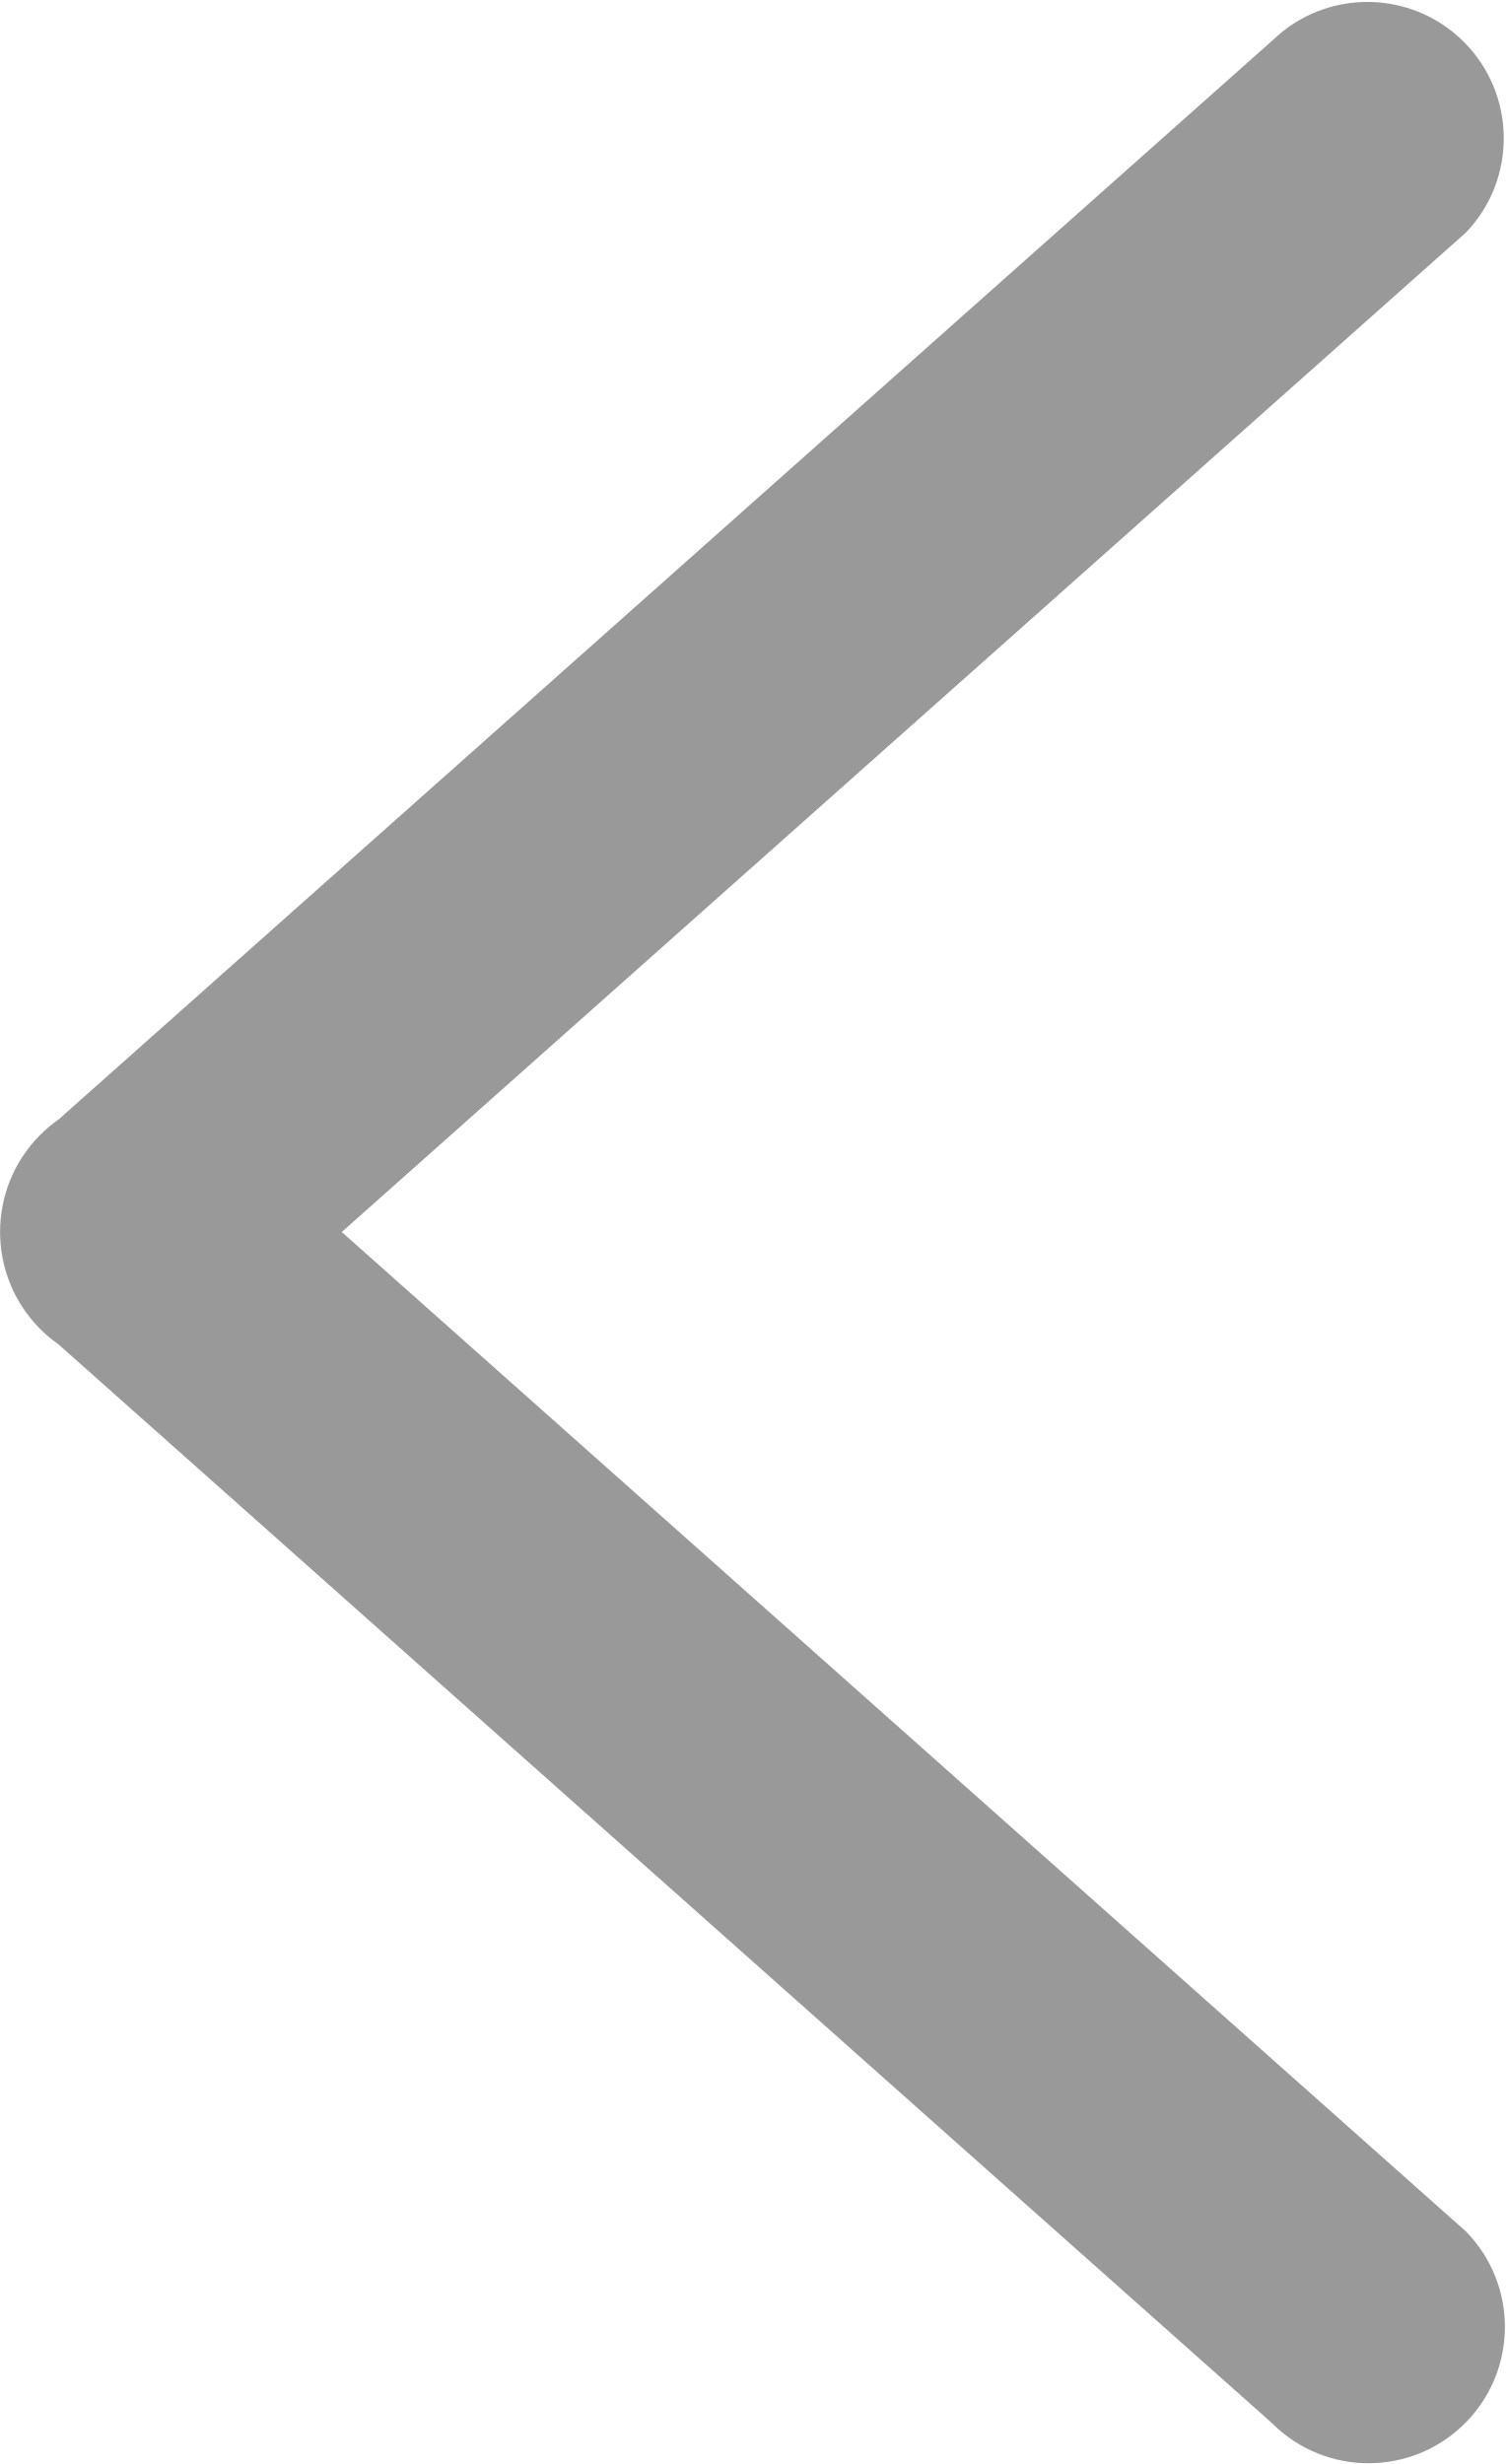
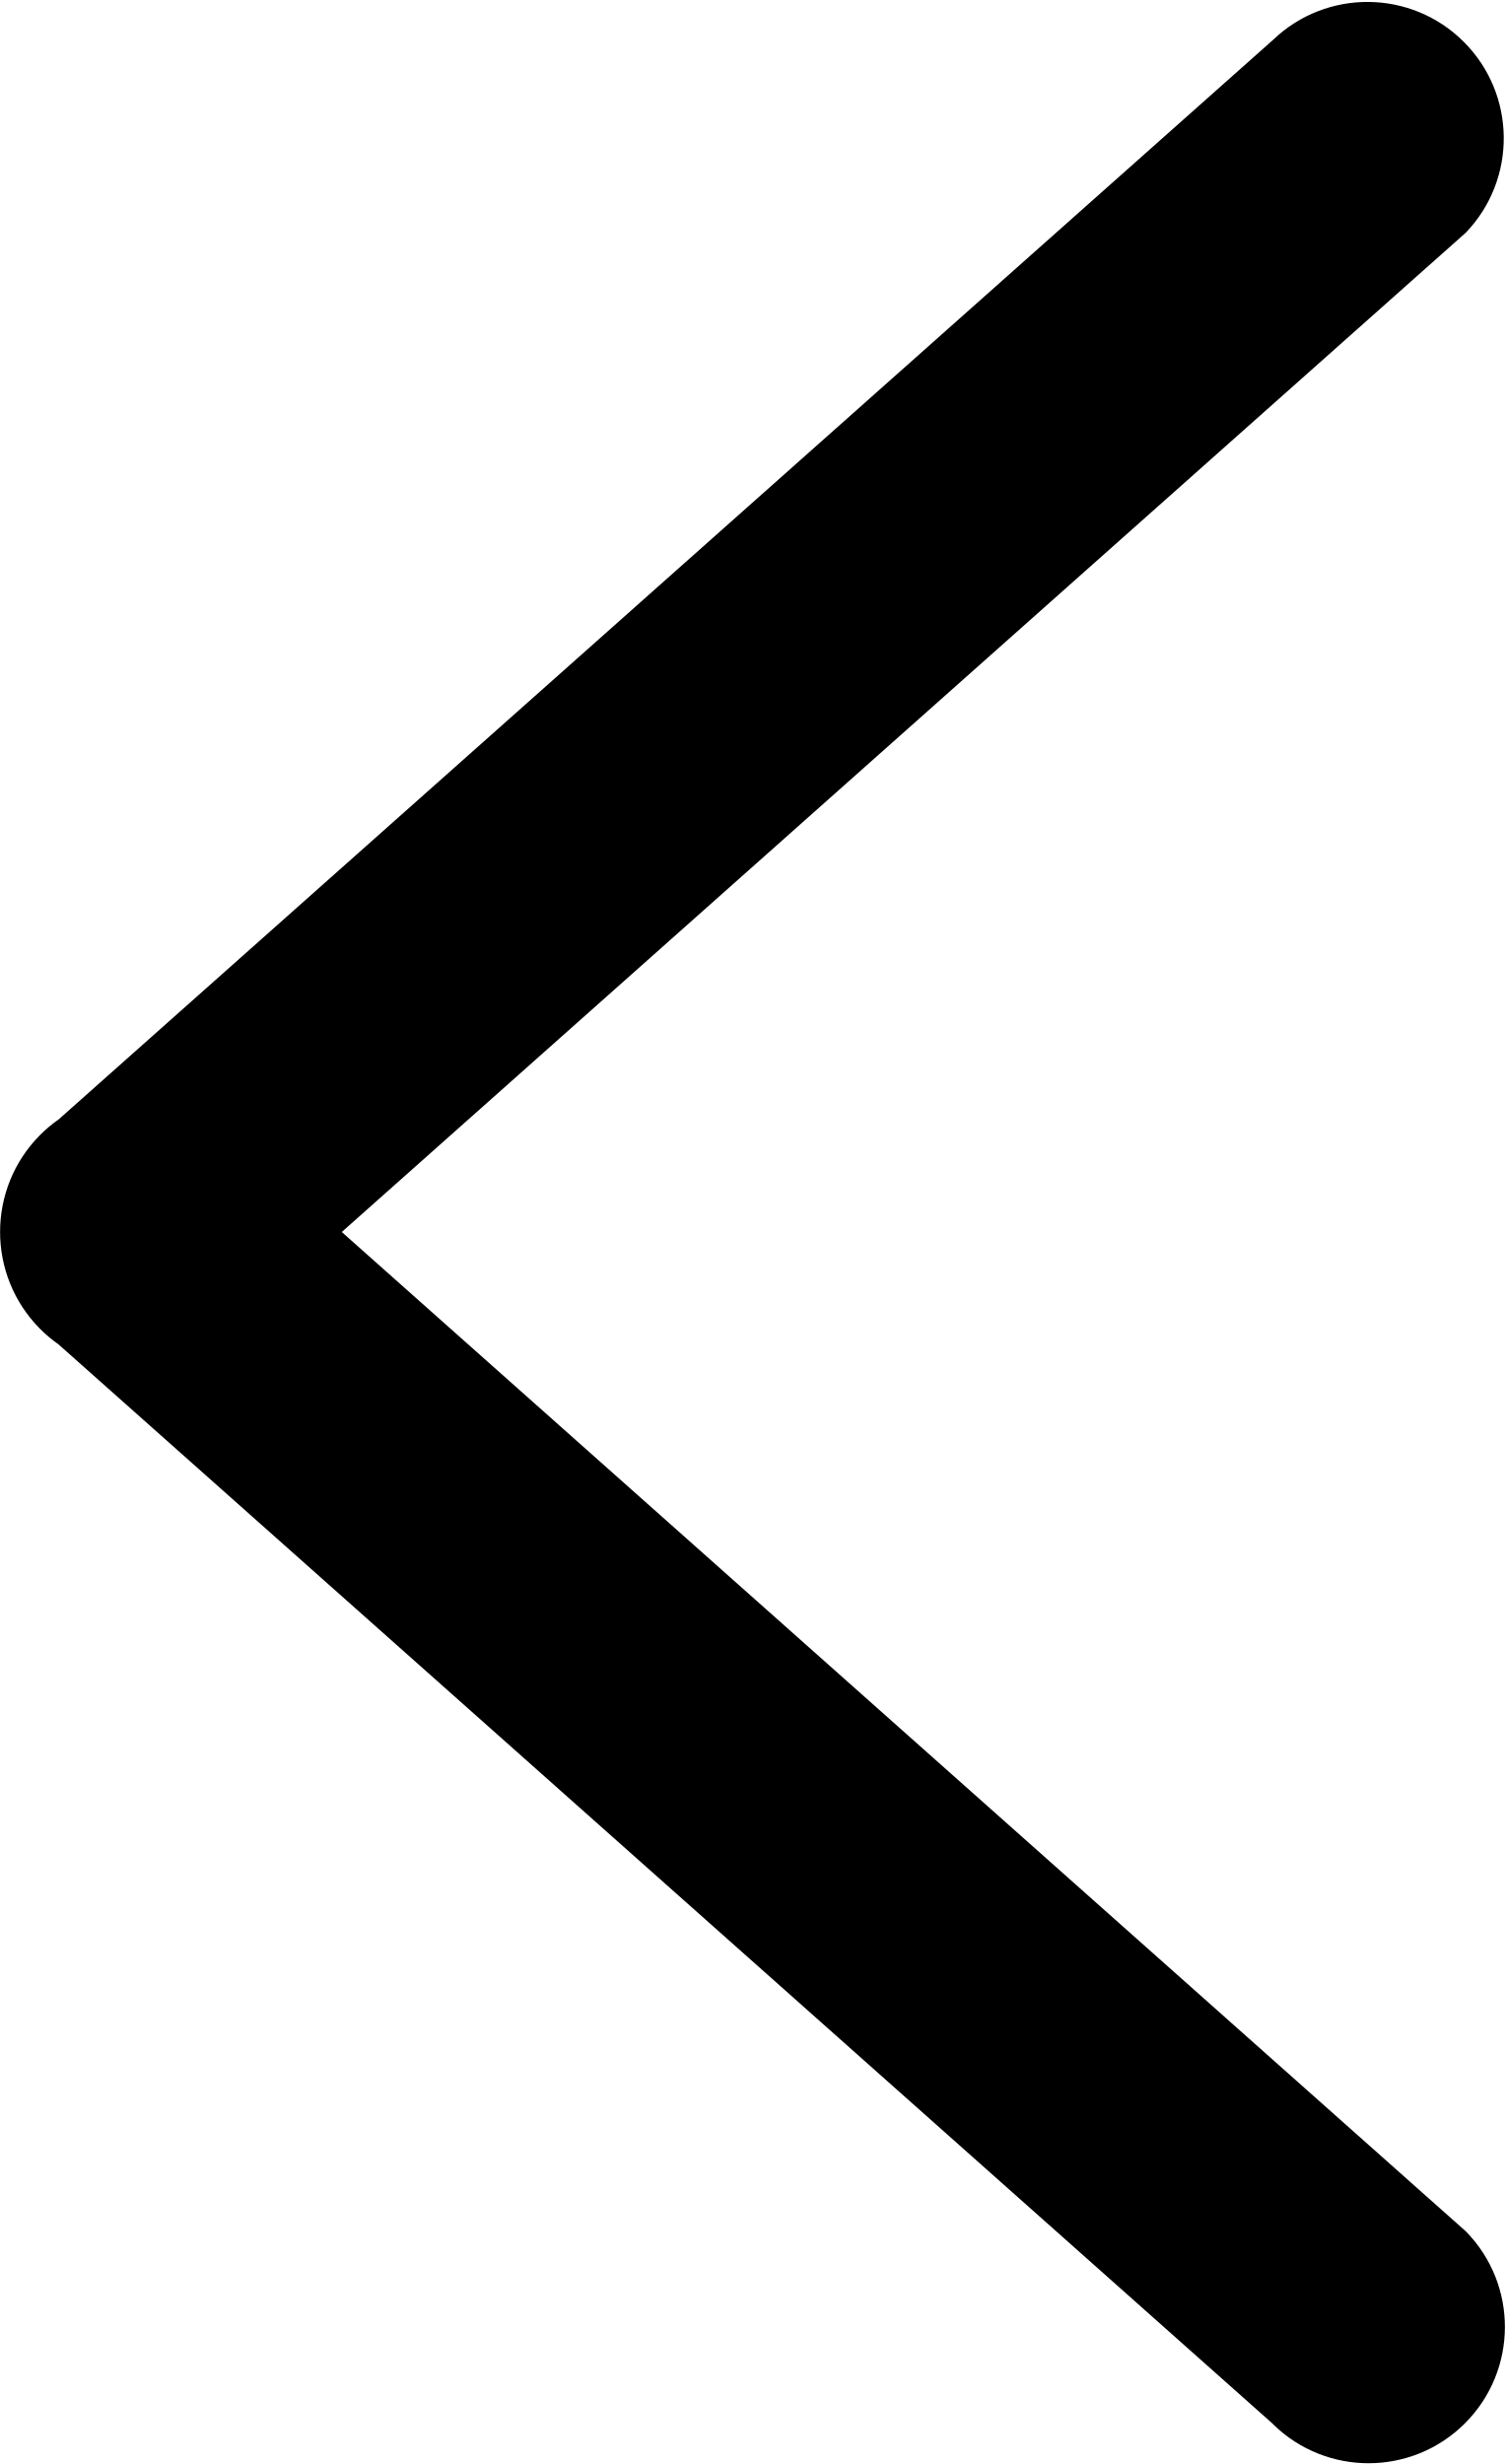
<svg xmlns="http://www.w3.org/2000/svg" width="21.999" height="35.998" viewBox="0 0 21.999 35.998">
-   <path id="cabd5f5fb0d387ebda7d3f4847cc0c05-comm_icon_fh" d="M2209.279,137.564l-17.743-15.773a2.024,2.024,0,0,1-.271-.228,2.009,2.009,0,0,1,0-2.83,2.02,2.02,0,0,1,.274-.23l17.74-15.77a1.992,1.992,0,0,1,2.817,2.816l-16.422,14.6,16.422,14.6a1.992,1.992,0,0,1-2.817,2.817Z" transform="translate(-2190.681 -102.15)" fill="#999" />
+   <path id="cabd5f5fb0d387ebda7d3f4847cc0c05-comm_icon_fh" d="M2209.279,137.564l-17.743-15.773a2.024,2.024,0,0,1-.271-.228,2.009,2.009,0,0,1,0-2.83,2.02,2.02,0,0,1,.274-.23l17.74-15.77a1.992,1.992,0,0,1,2.817,2.816l-16.422,14.6,16.422,14.6a1.992,1.992,0,0,1-2.817,2.817Z" transform="translate(-2190.681 -102.15)" />
</svg>
